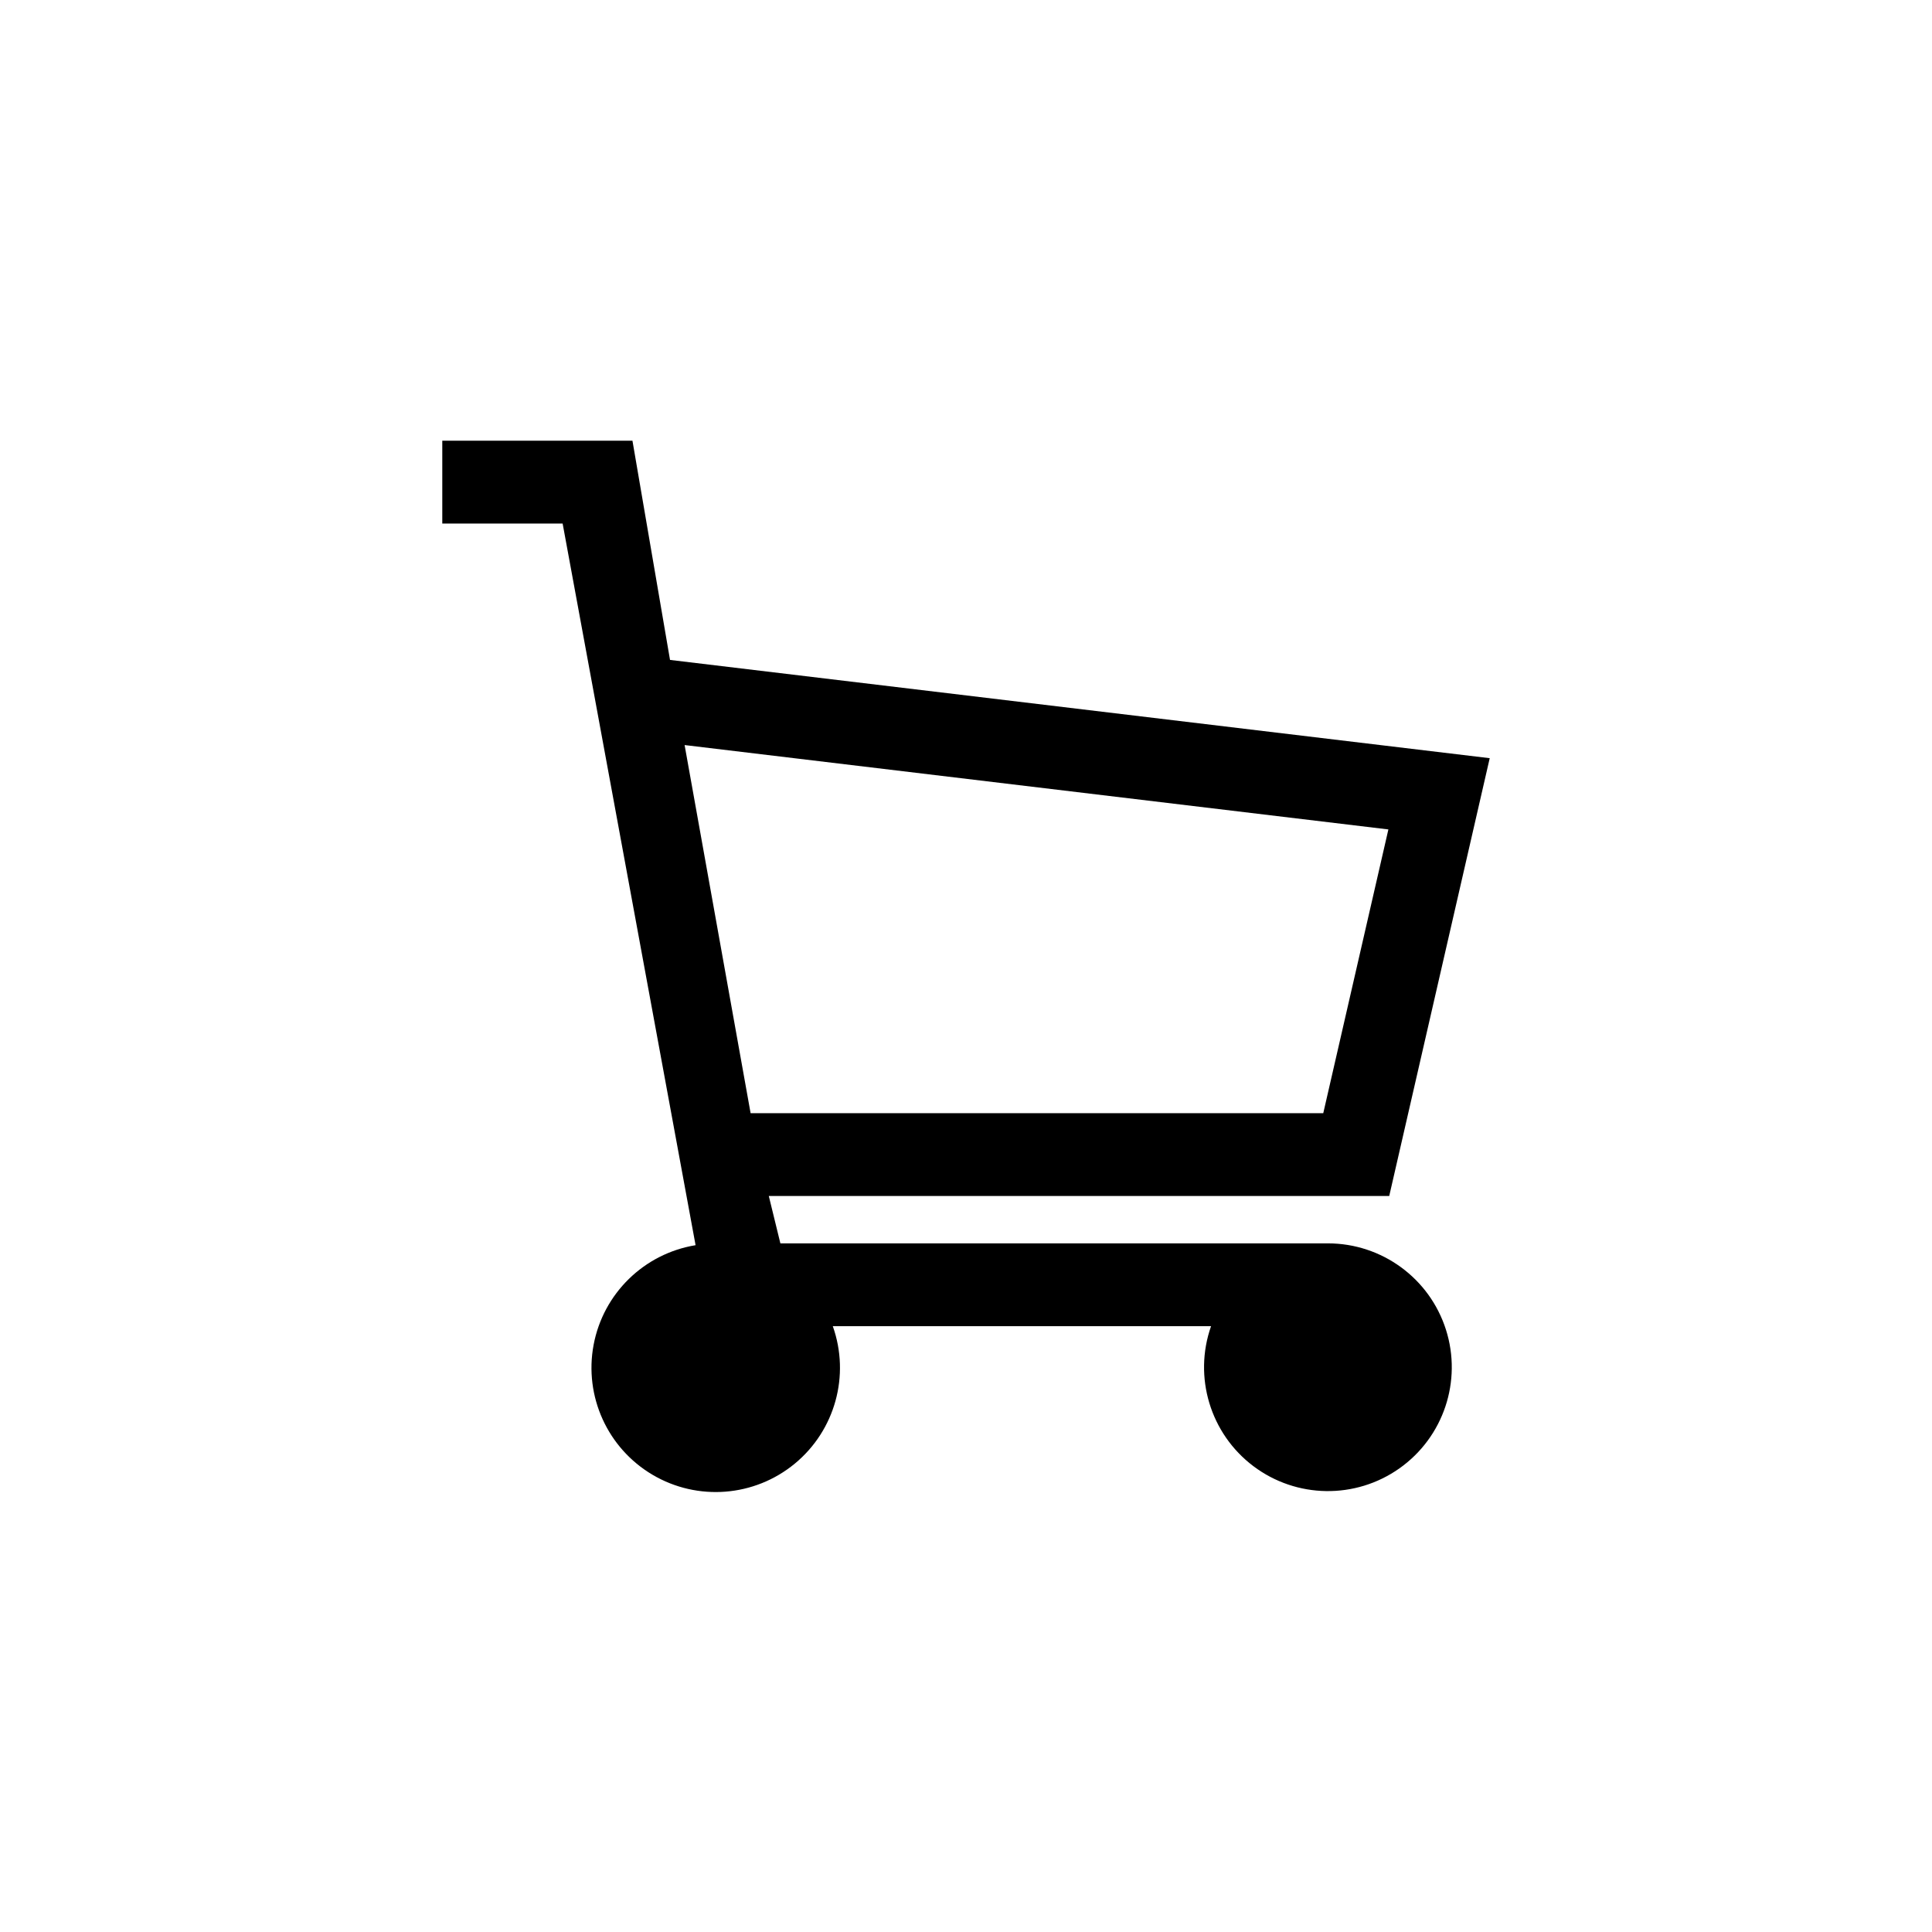
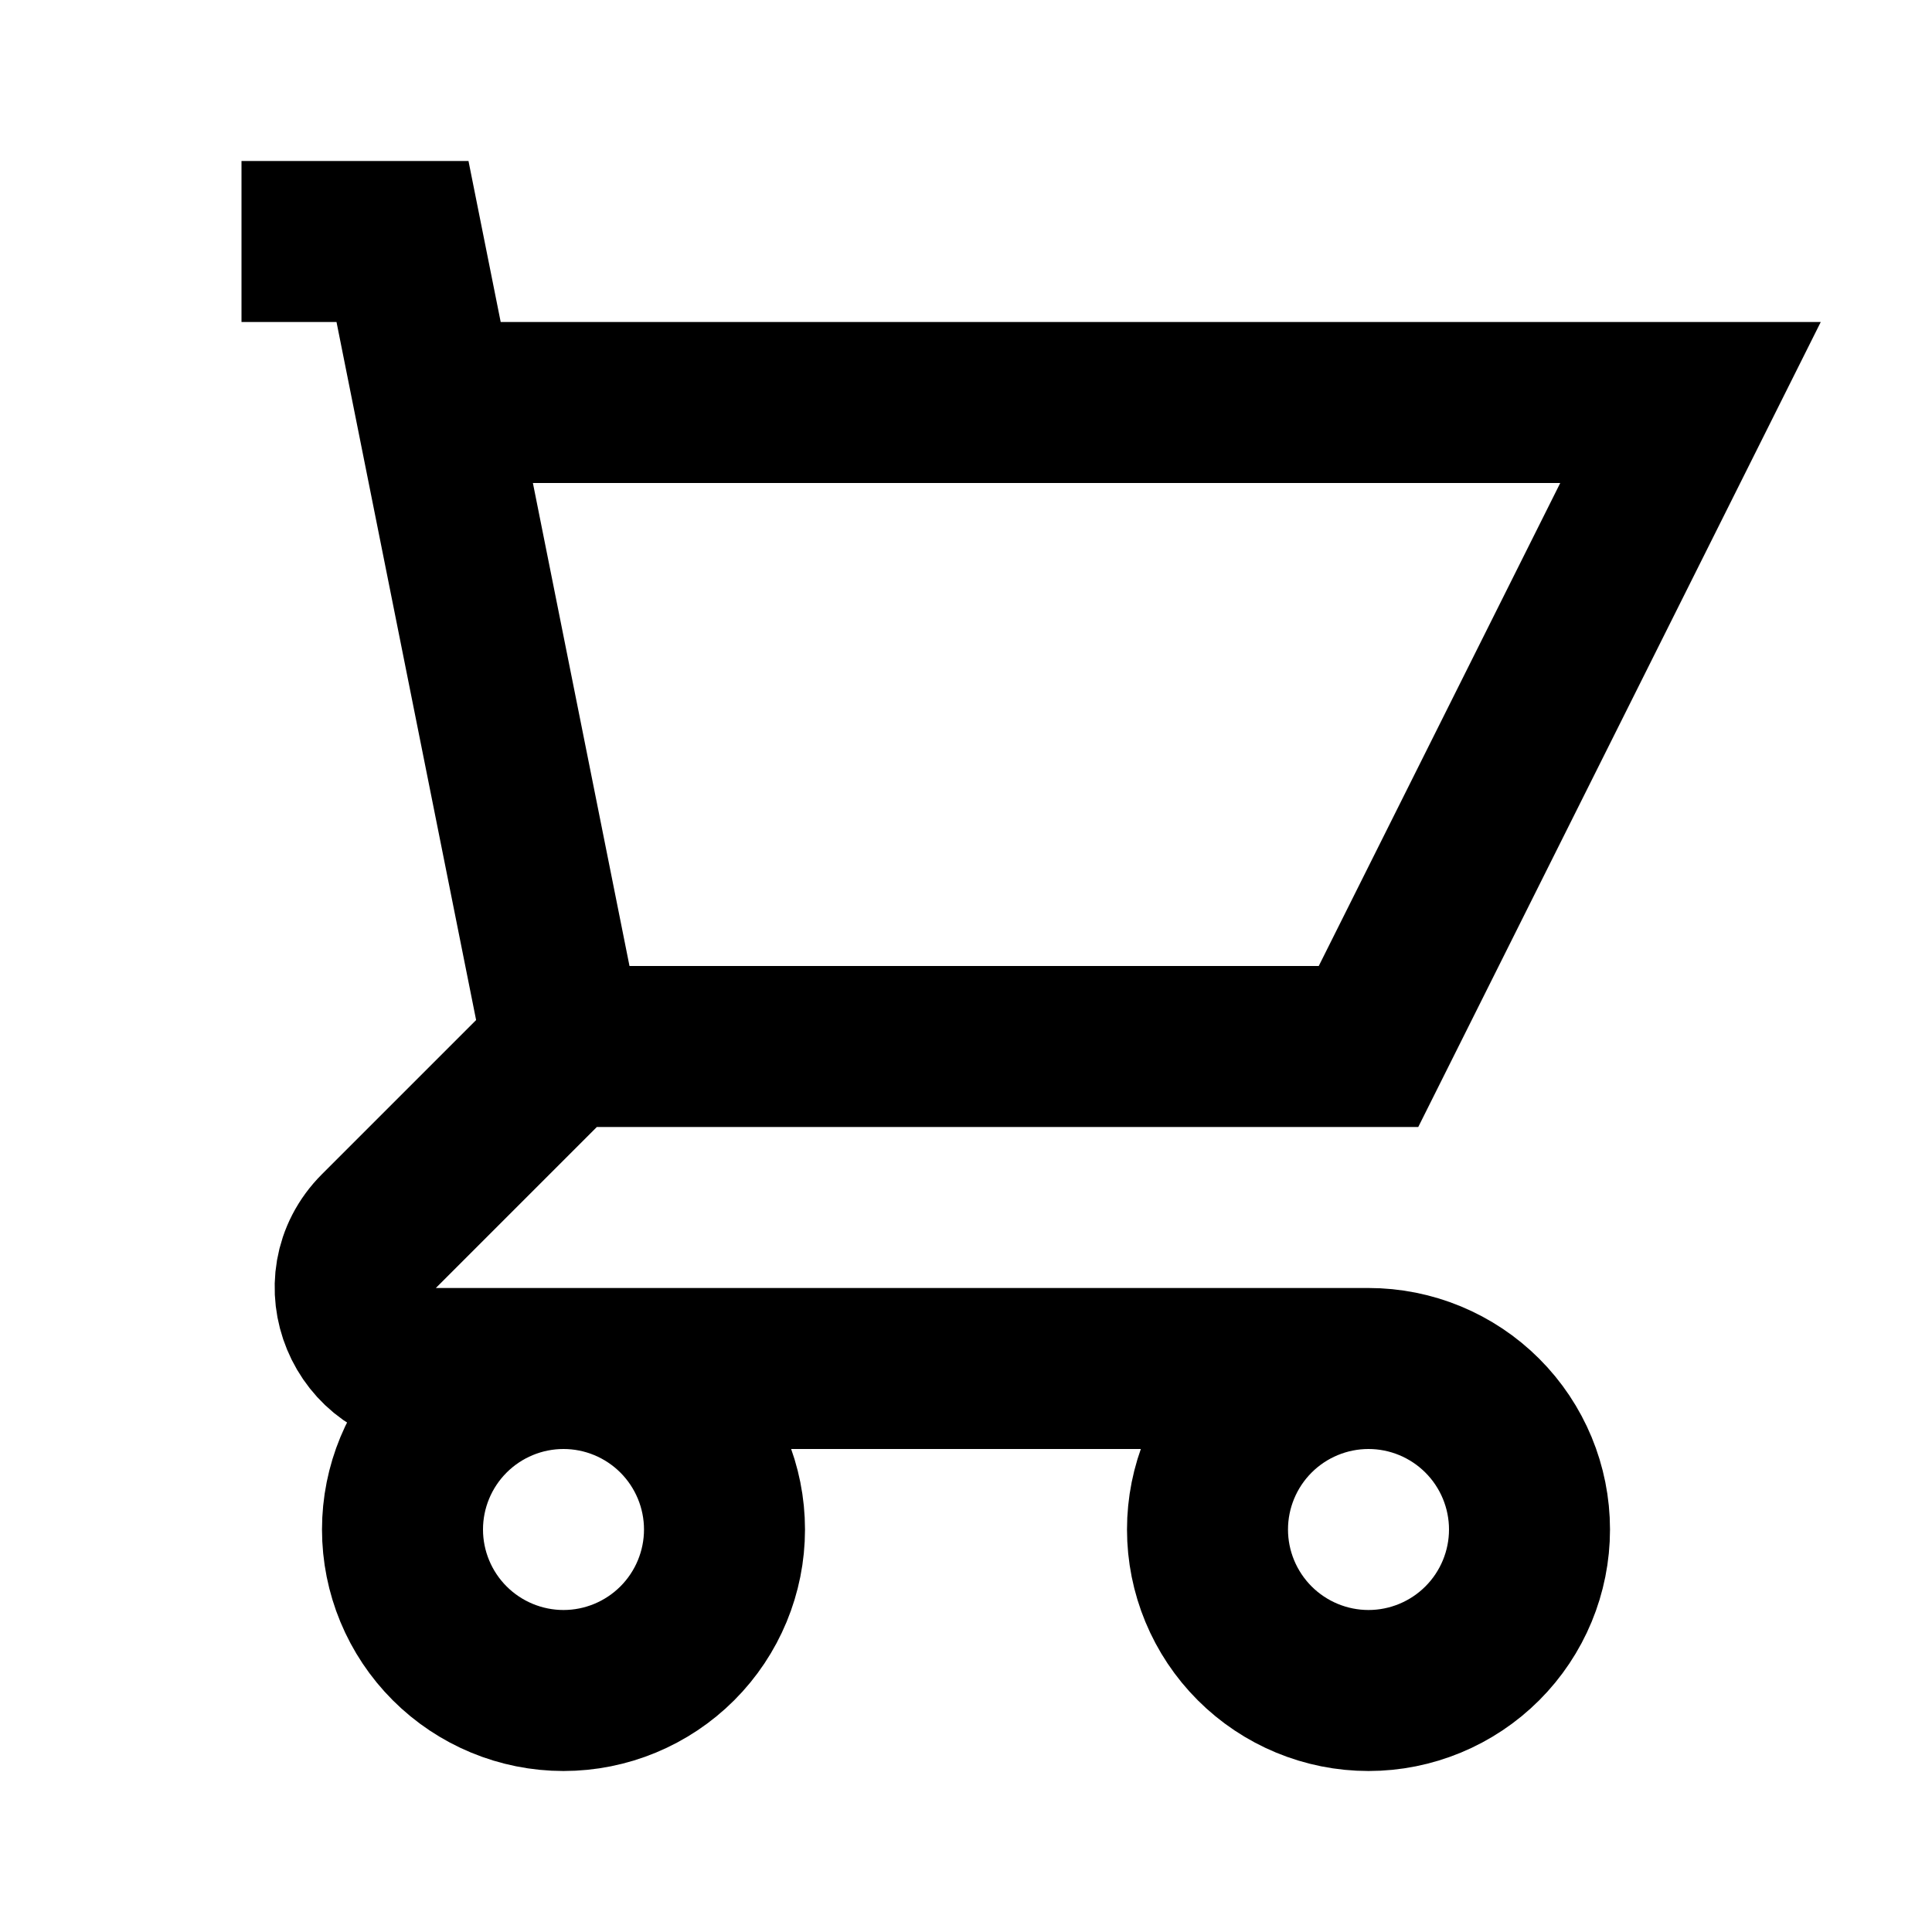
- <svg xmlns="http://www.w3.org/2000/svg" viewBox="0 0 512 512">
-   <g id="Shopping_Cart" data-name="Shopping Cart">
-     <g id="Shopping_Cart-2" data-name="Shopping Cart">
-       <path d="M351.9,329.506H206.81l-3.072-12.56H368.161l26.63-116.019L177.562,174.886l-9.953-58.089h-50.4v21.945h31.893l35.233,191.246a32.927,32.927,0,1,0,36.363,21.462H320.943A32.825,32.825,0,1,0,351.9,329.506ZM181.427,197.449l186.511,22.359-17.259,75.194H198.917Z" />
-     </g>
-   </g>
+ <svg xmlns="http://www.w3.org/2000/svg" width="24" height="24" viewBox="0 0 24 24" fill="none">
+   <path d="M3 3H5L5.4 5M5.4 5H21L17 13H7M5.4 5L7 13M7 13L4.707 15.293C4.077 15.923 4.523 17 5.414 17H17M17 17C16.47 17 15.961 17.211 15.586 17.586C15.211 17.961 15 18.47 15 19C15 19.53 15.211 20.039 15.586 20.414C15.961 20.789 16.47 21 17 21C17.53 21 18.039 20.789 18.414 20.414C18.789 20.039 19 19.53 19 19C19 18.47 18.789 17.961 18.414 17.586C18.039 17.211 17.53 17 17 17ZM9 19C9 19.53 8.789 20.039 8.414 20.414C8.039 20.789 7.53 21 7 21C6.47 21 5.961 20.789 5.586 20.414C5.211 20.039 5 19.53 5 19C5 18.47 5.211 17.961 5.586 17.586C5.961 17.211 6.47 17 7 17C7.53 17 8.039 17.211 8.414 17.586C8.789 17.961 9 18.47 9 19Z" stroke="currentColor" stroke-width="2" />
</svg>
